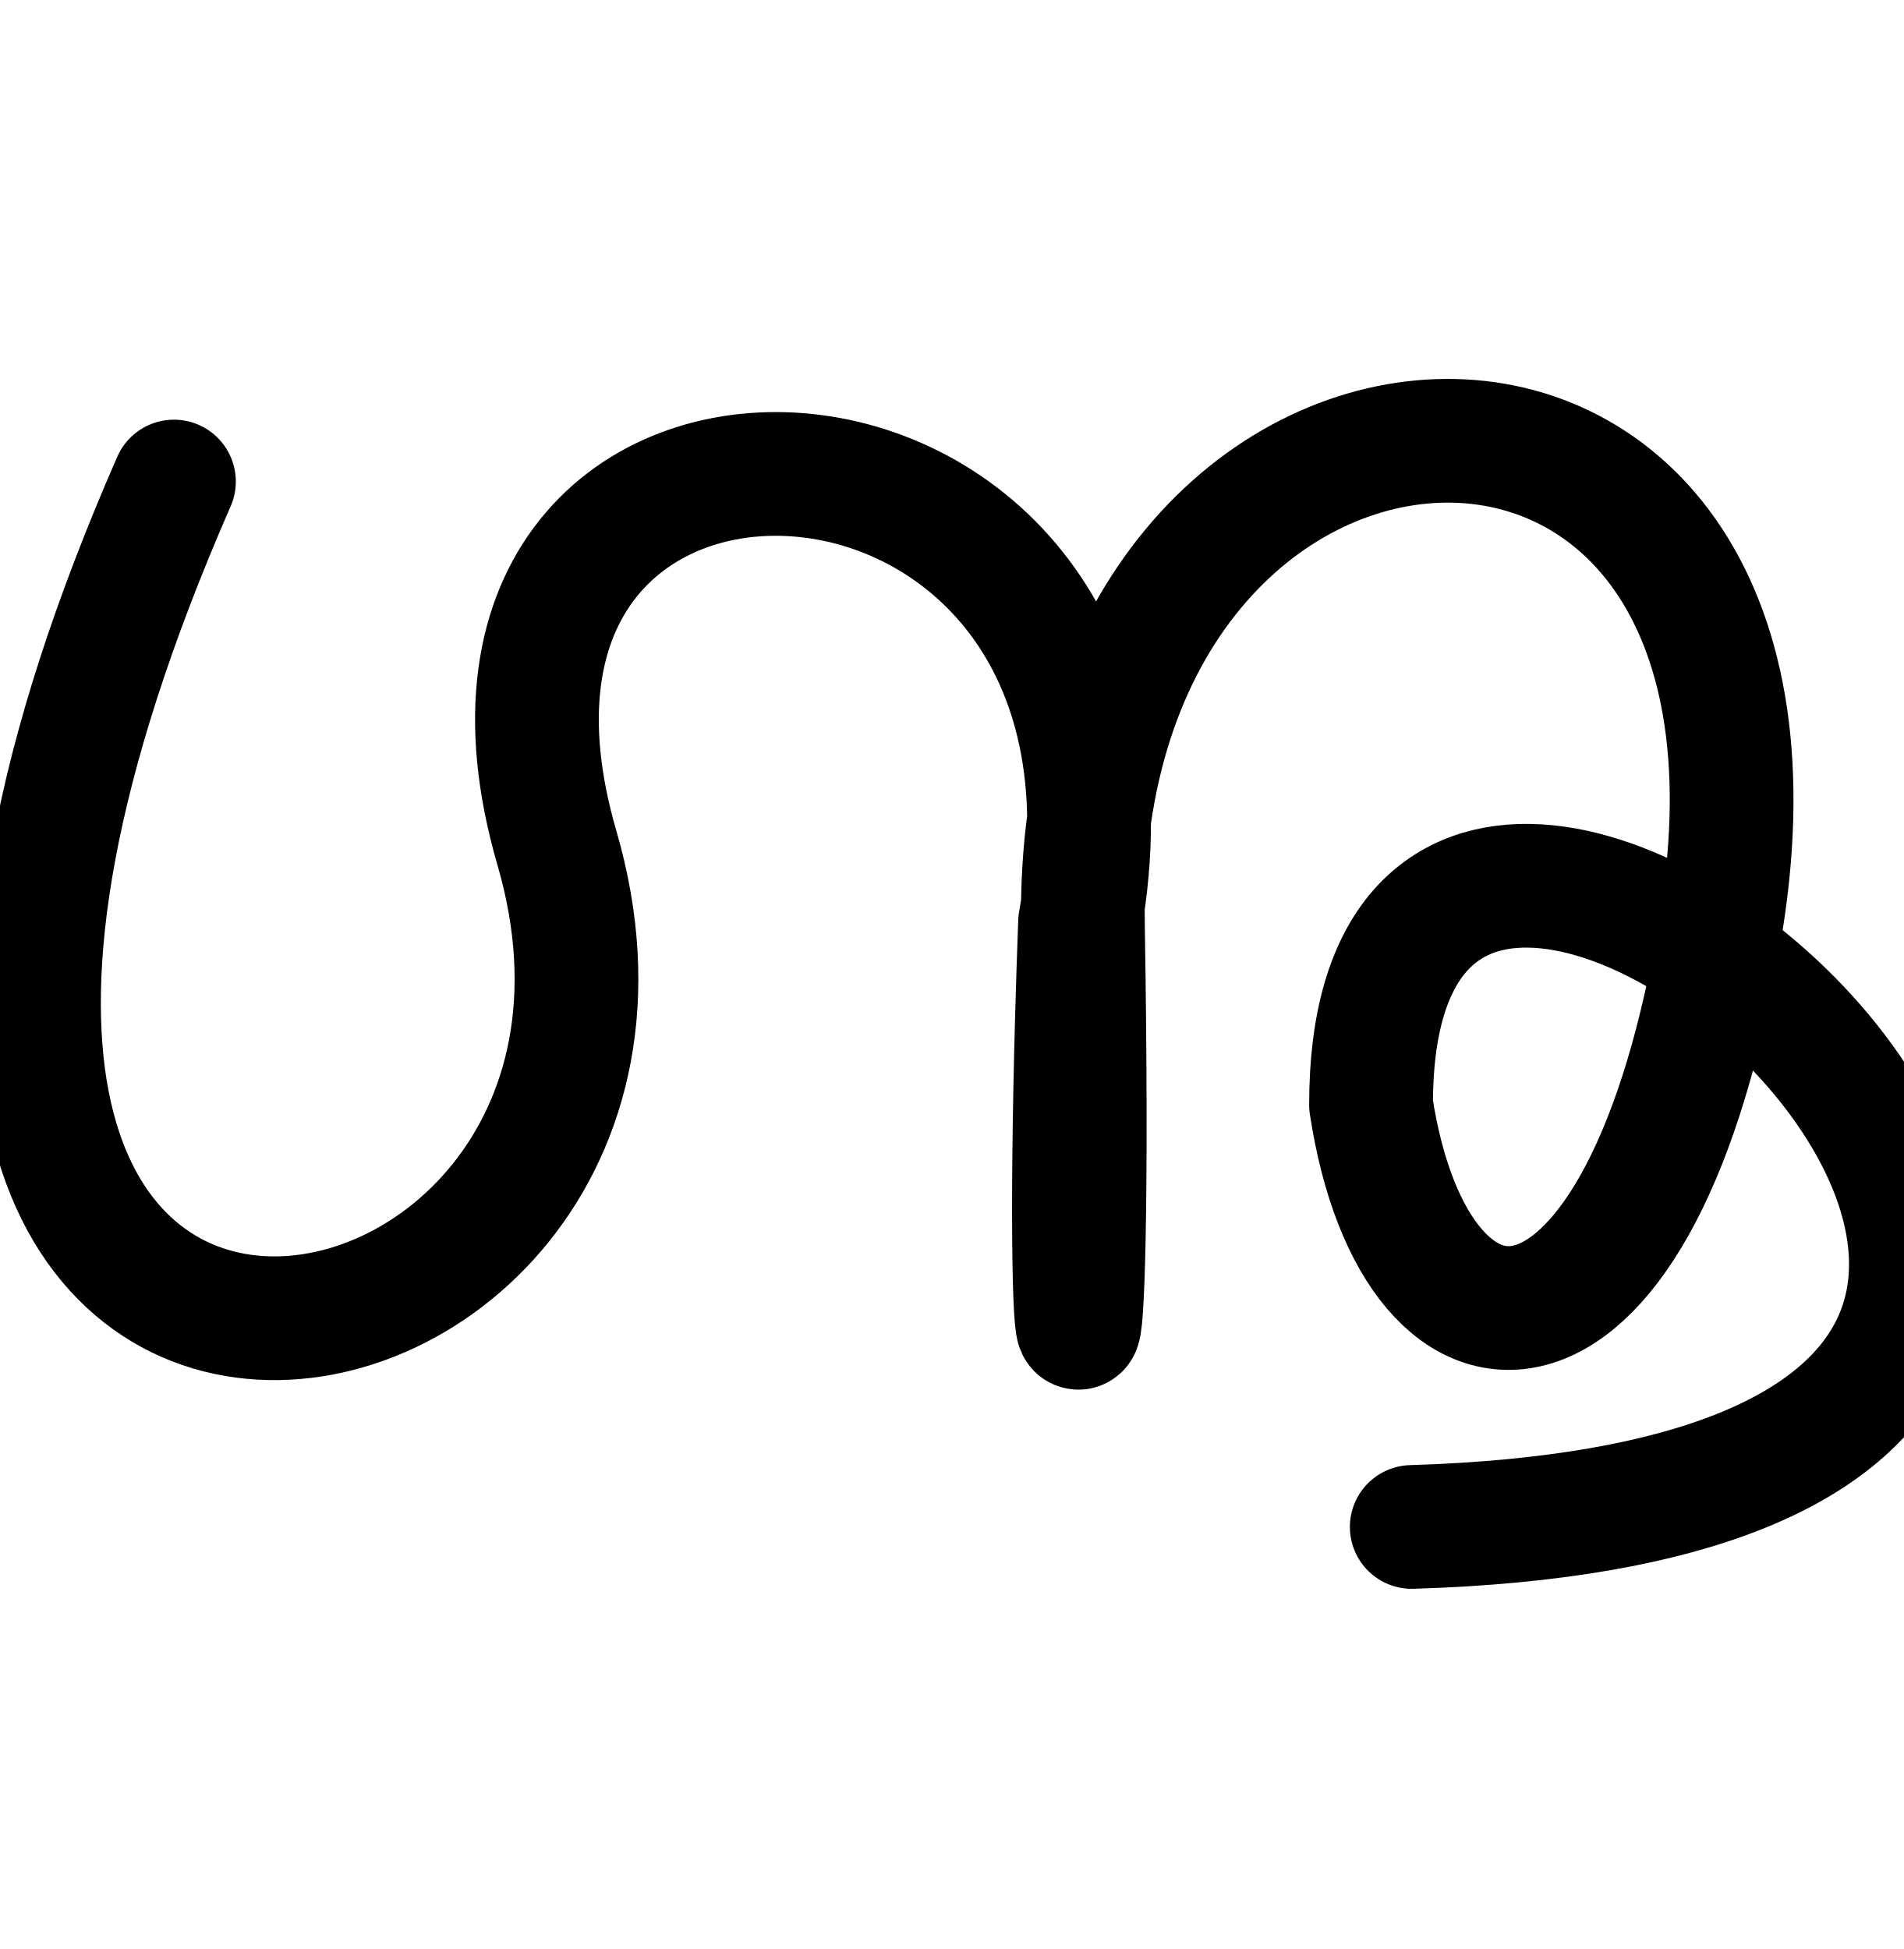
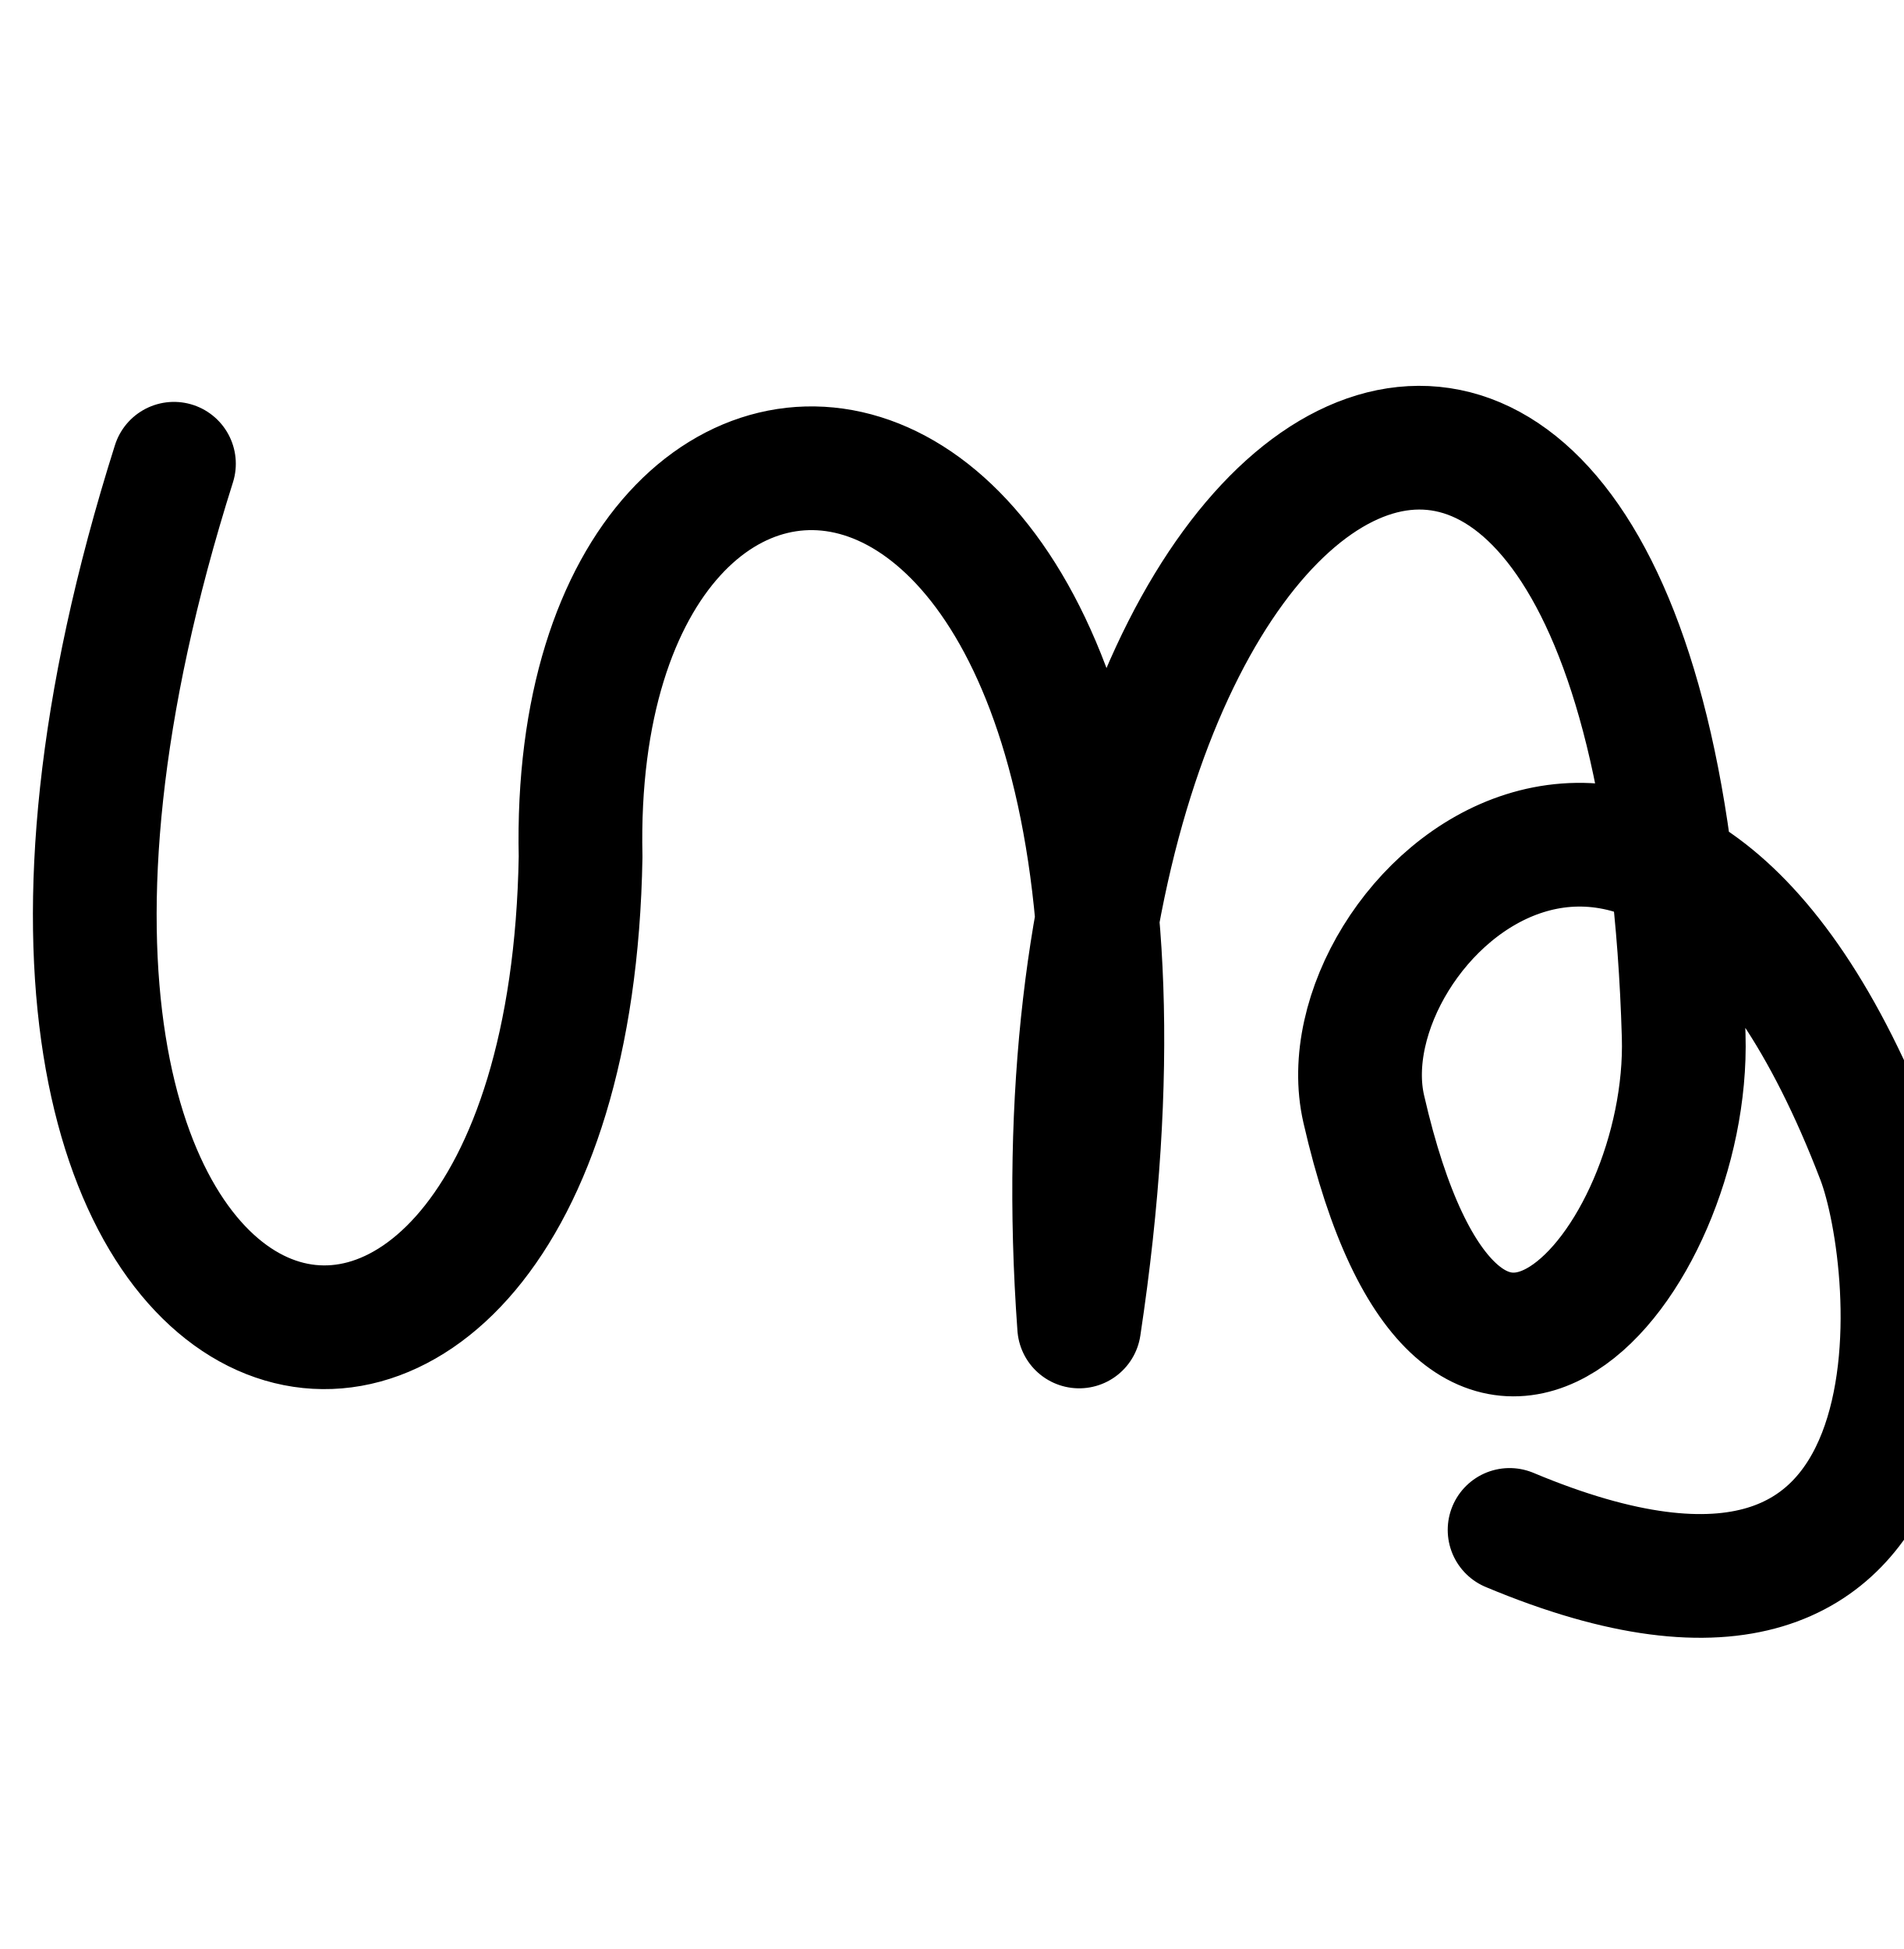
<svg xmlns="http://www.w3.org/2000/svg" width="2000" height="2048" id="svg2992" version="1.1">
  <defs id="defs5498" />
  <g id="layer1" transform="translate(0,1048)">
-     <path style="fill:none;stroke:#000000;stroke-width:130;stroke-linecap:round;stroke-linejoin:round;stroke-miterlimit:4;stroke-dasharray:none;stroke-opacity:1" d="M 182.765,-542.003 C -340.955,654.655 768,472 585.092,-157.138 c -160.299,-551.37 655.403,-519.747 549.689,78.401 -19.595,531.692 12.83,601.852 3.039,3.645 -10.735,-655.897 782.299,-701.381 670.809,-4.719 C 1728,424 1488,424 1440.5,113.049 1440,-584 2688,520 1483.289,556.522" id="path3030" />
+     <path style="fill:none;stroke:#000000;stroke-width:130;stroke-linecap:round;stroke-linejoin:round;stroke-miterlimit:4;stroke-dasharray:none;stroke-opacity:1" d="M 182.765,-560.694 C -144,472 596.469,642.18 610.012,-147.793 596.061,-776.868 1296,-728 1133.84,345.842 1062.624,-636.612 1739.168,-980.679 1769.002,40.462 1776,280 1536,568 1432.838,117.244 1387.423,-81.194 1748.958,-417.795 1973.467,168.86 2016,280 2064,760 1586.084,559.637" id="path3030" />
  </g>
</svg>
